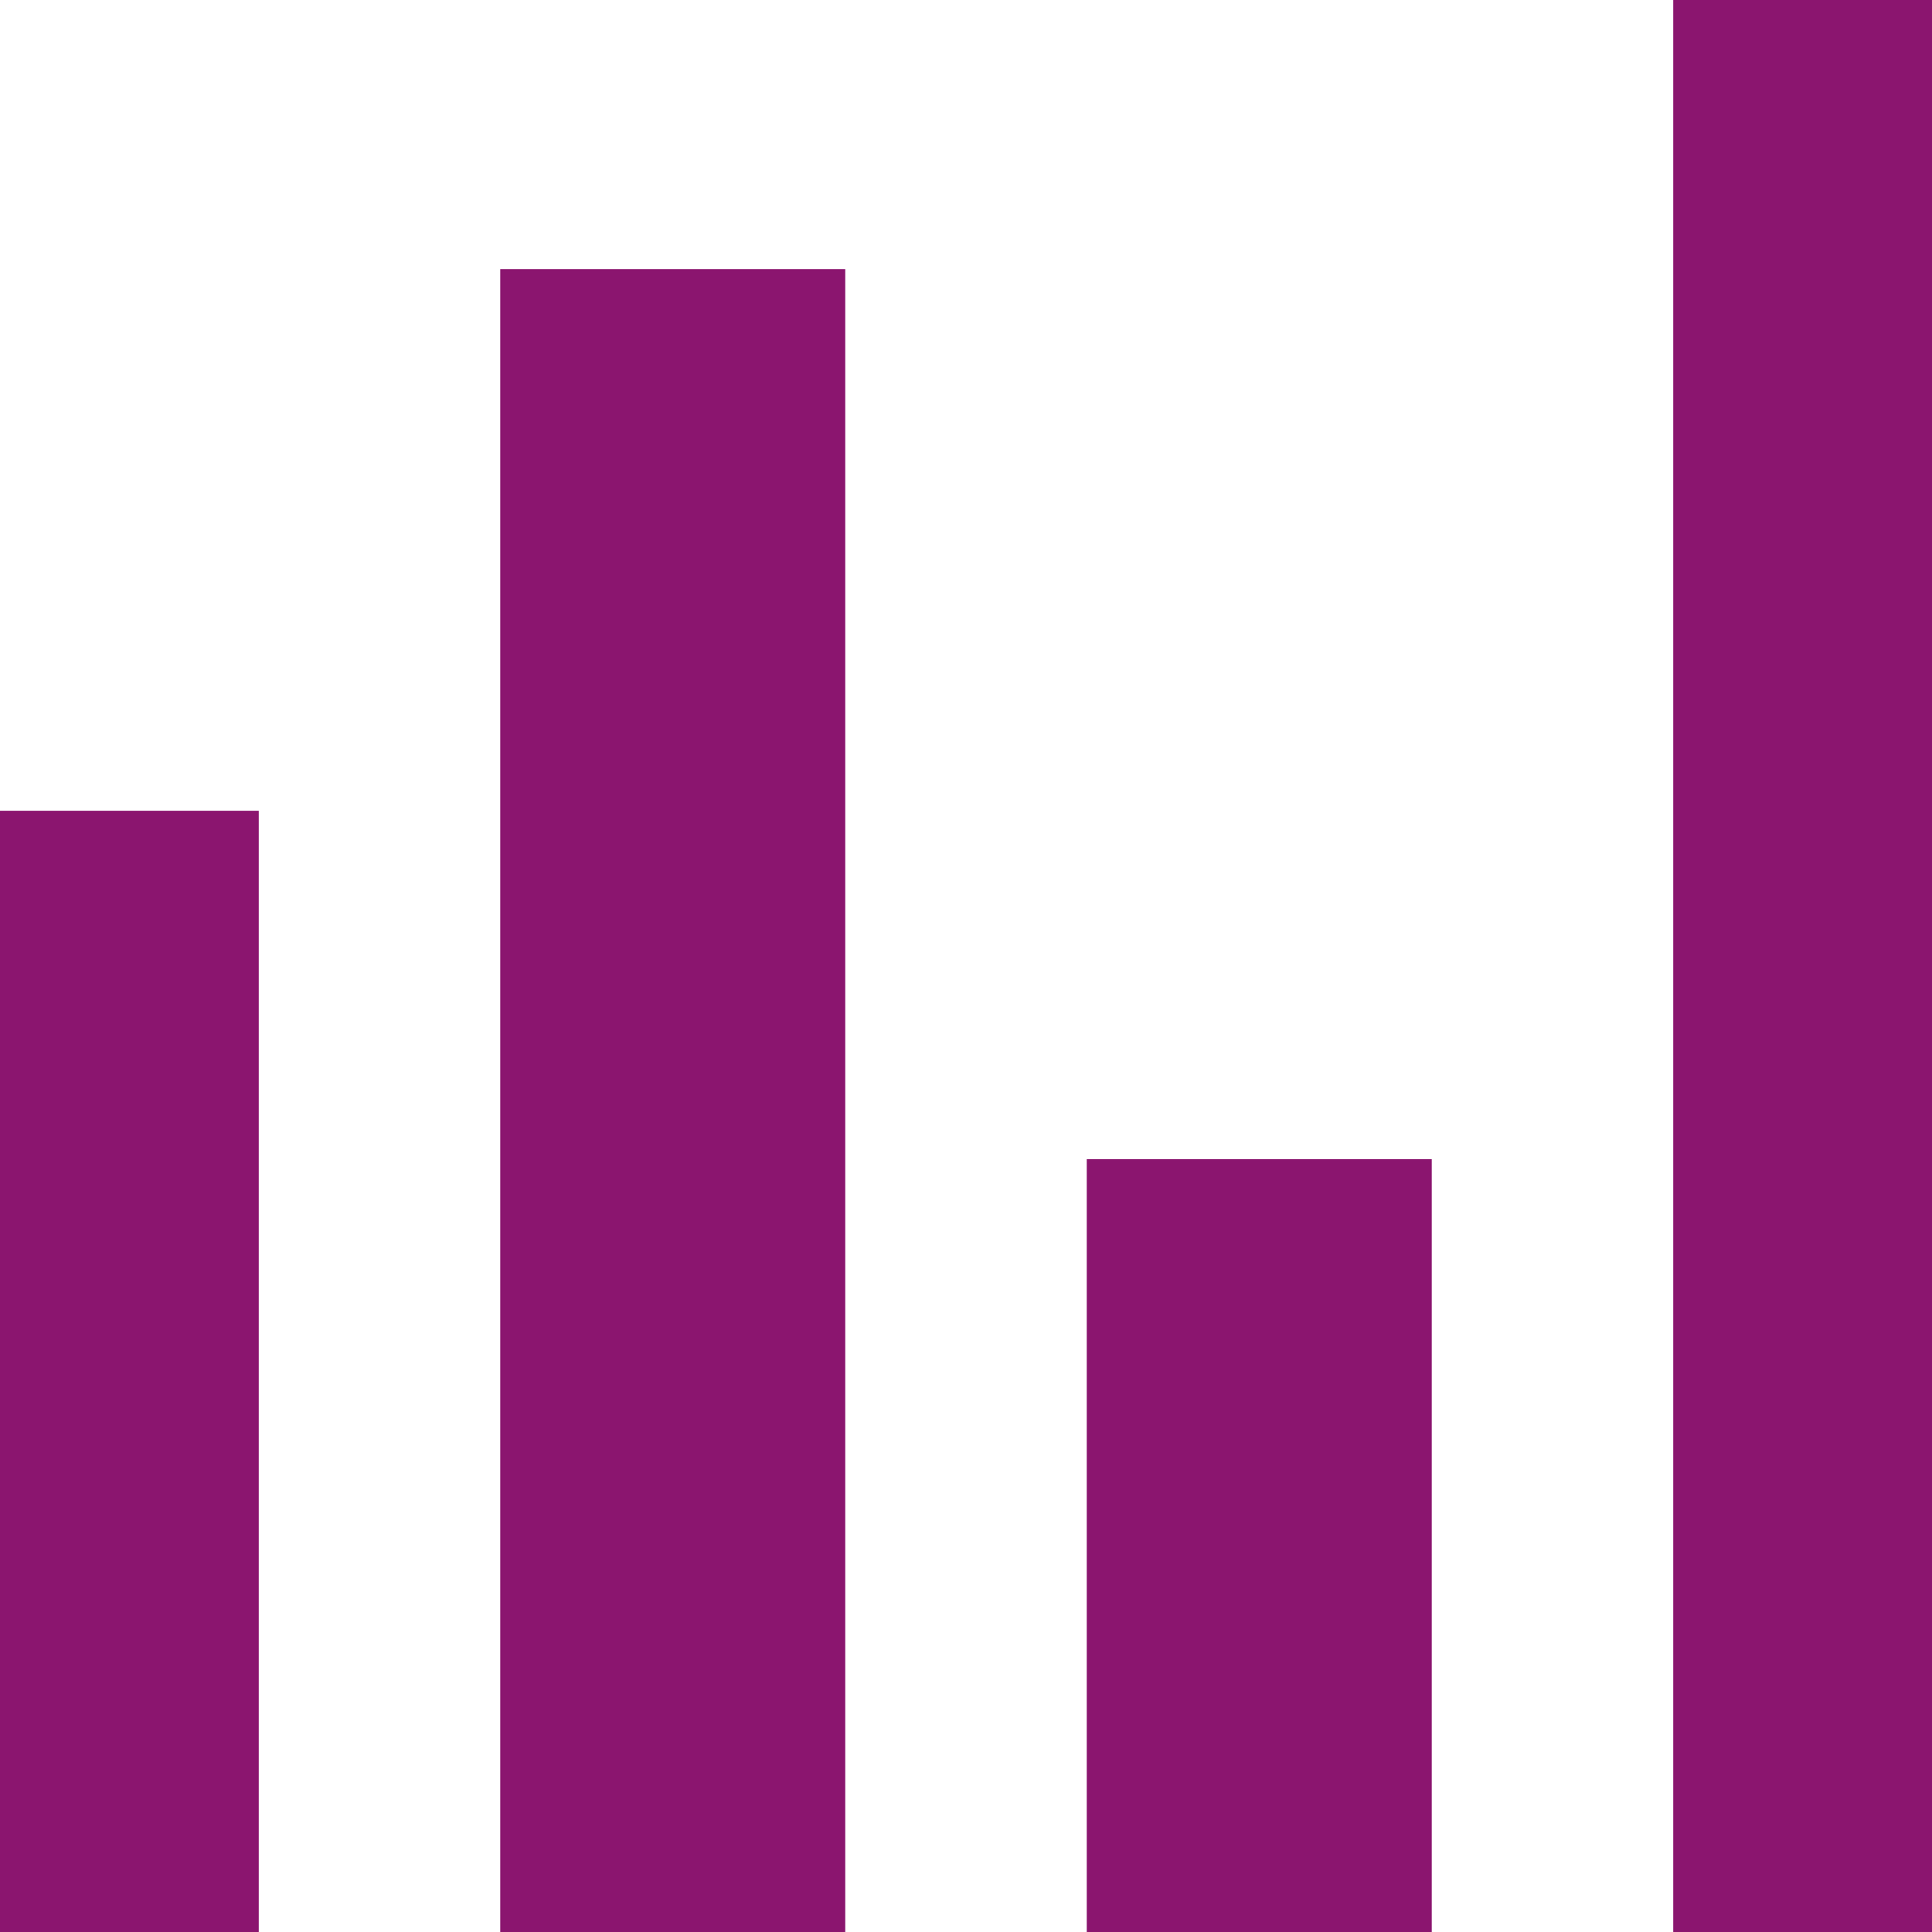
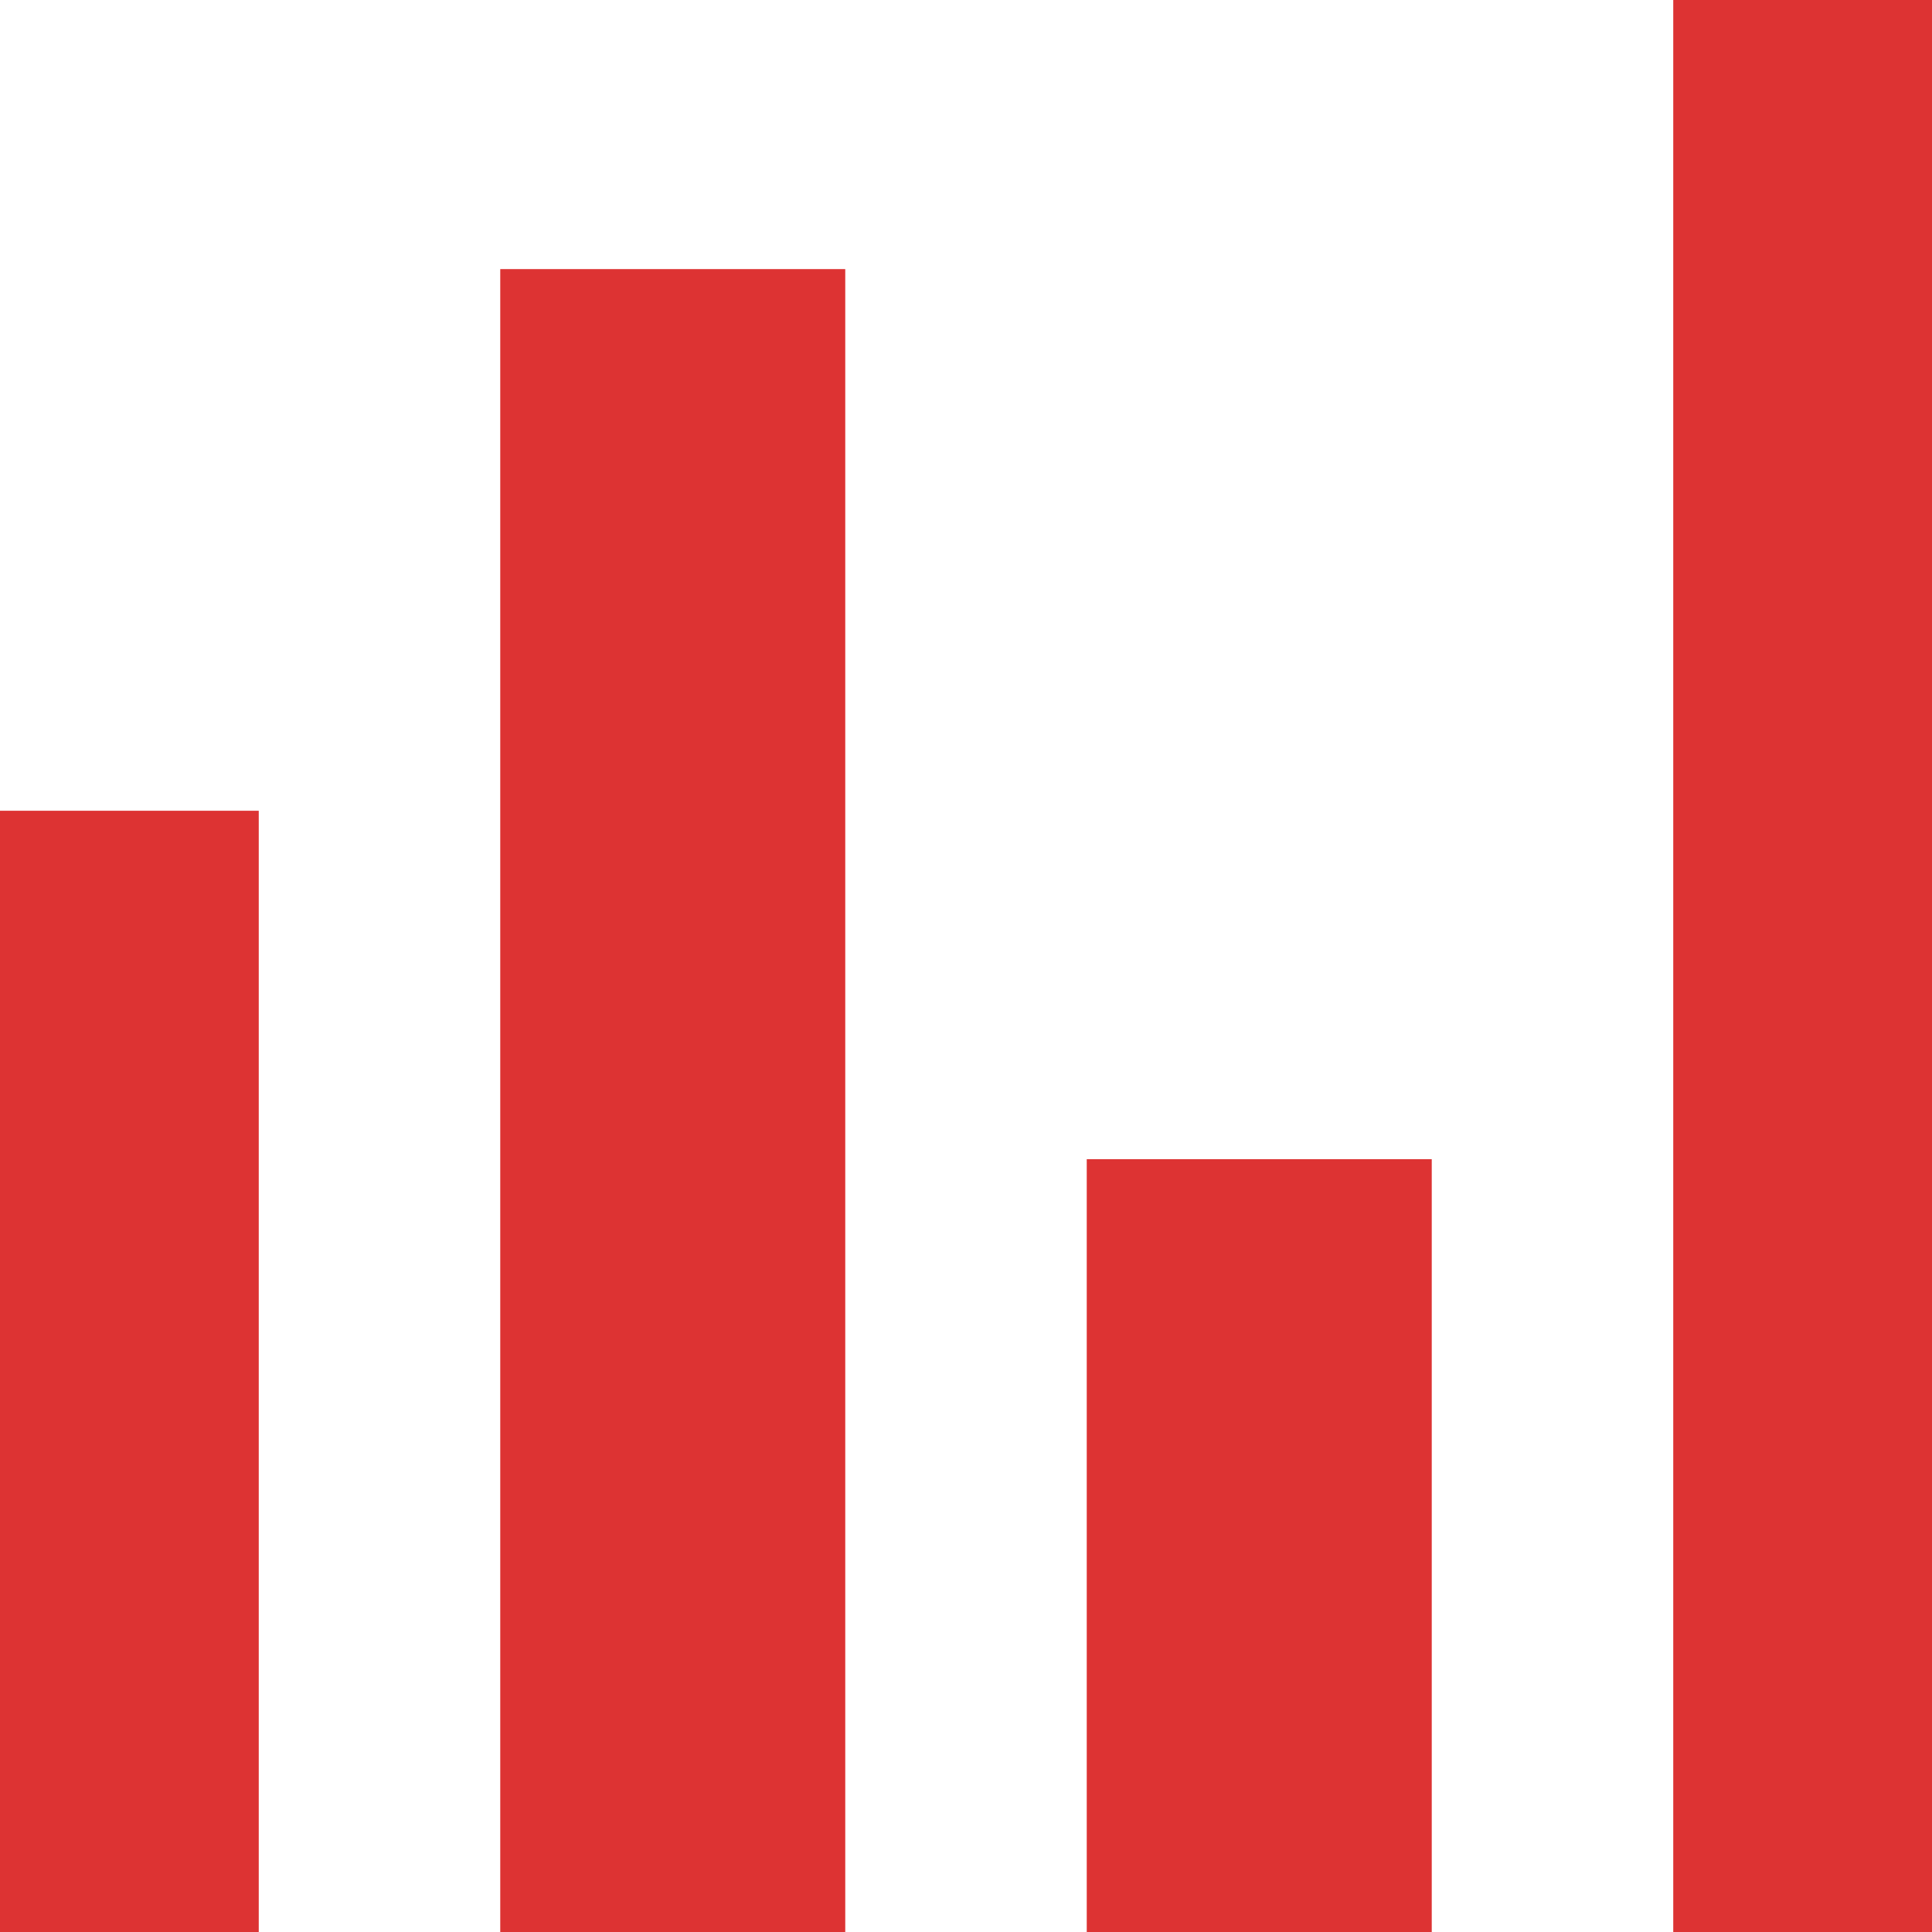
<svg xmlns="http://www.w3.org/2000/svg" viewBox="0 0 56 56">
-   <g fill="#8b156f">
+   <g fill="#dd3333">
    <rect x="-2.5" y="23.5" width="10" height="32.5" />
    <rect x="14.5" y="7.8" width="10" height="48.2" />
    <rect x="31.5" y="33.6" width="10" height="22.4" />
    <rect x="48.5" y="0" width="10" height="56" />
  </g>
</svg>
